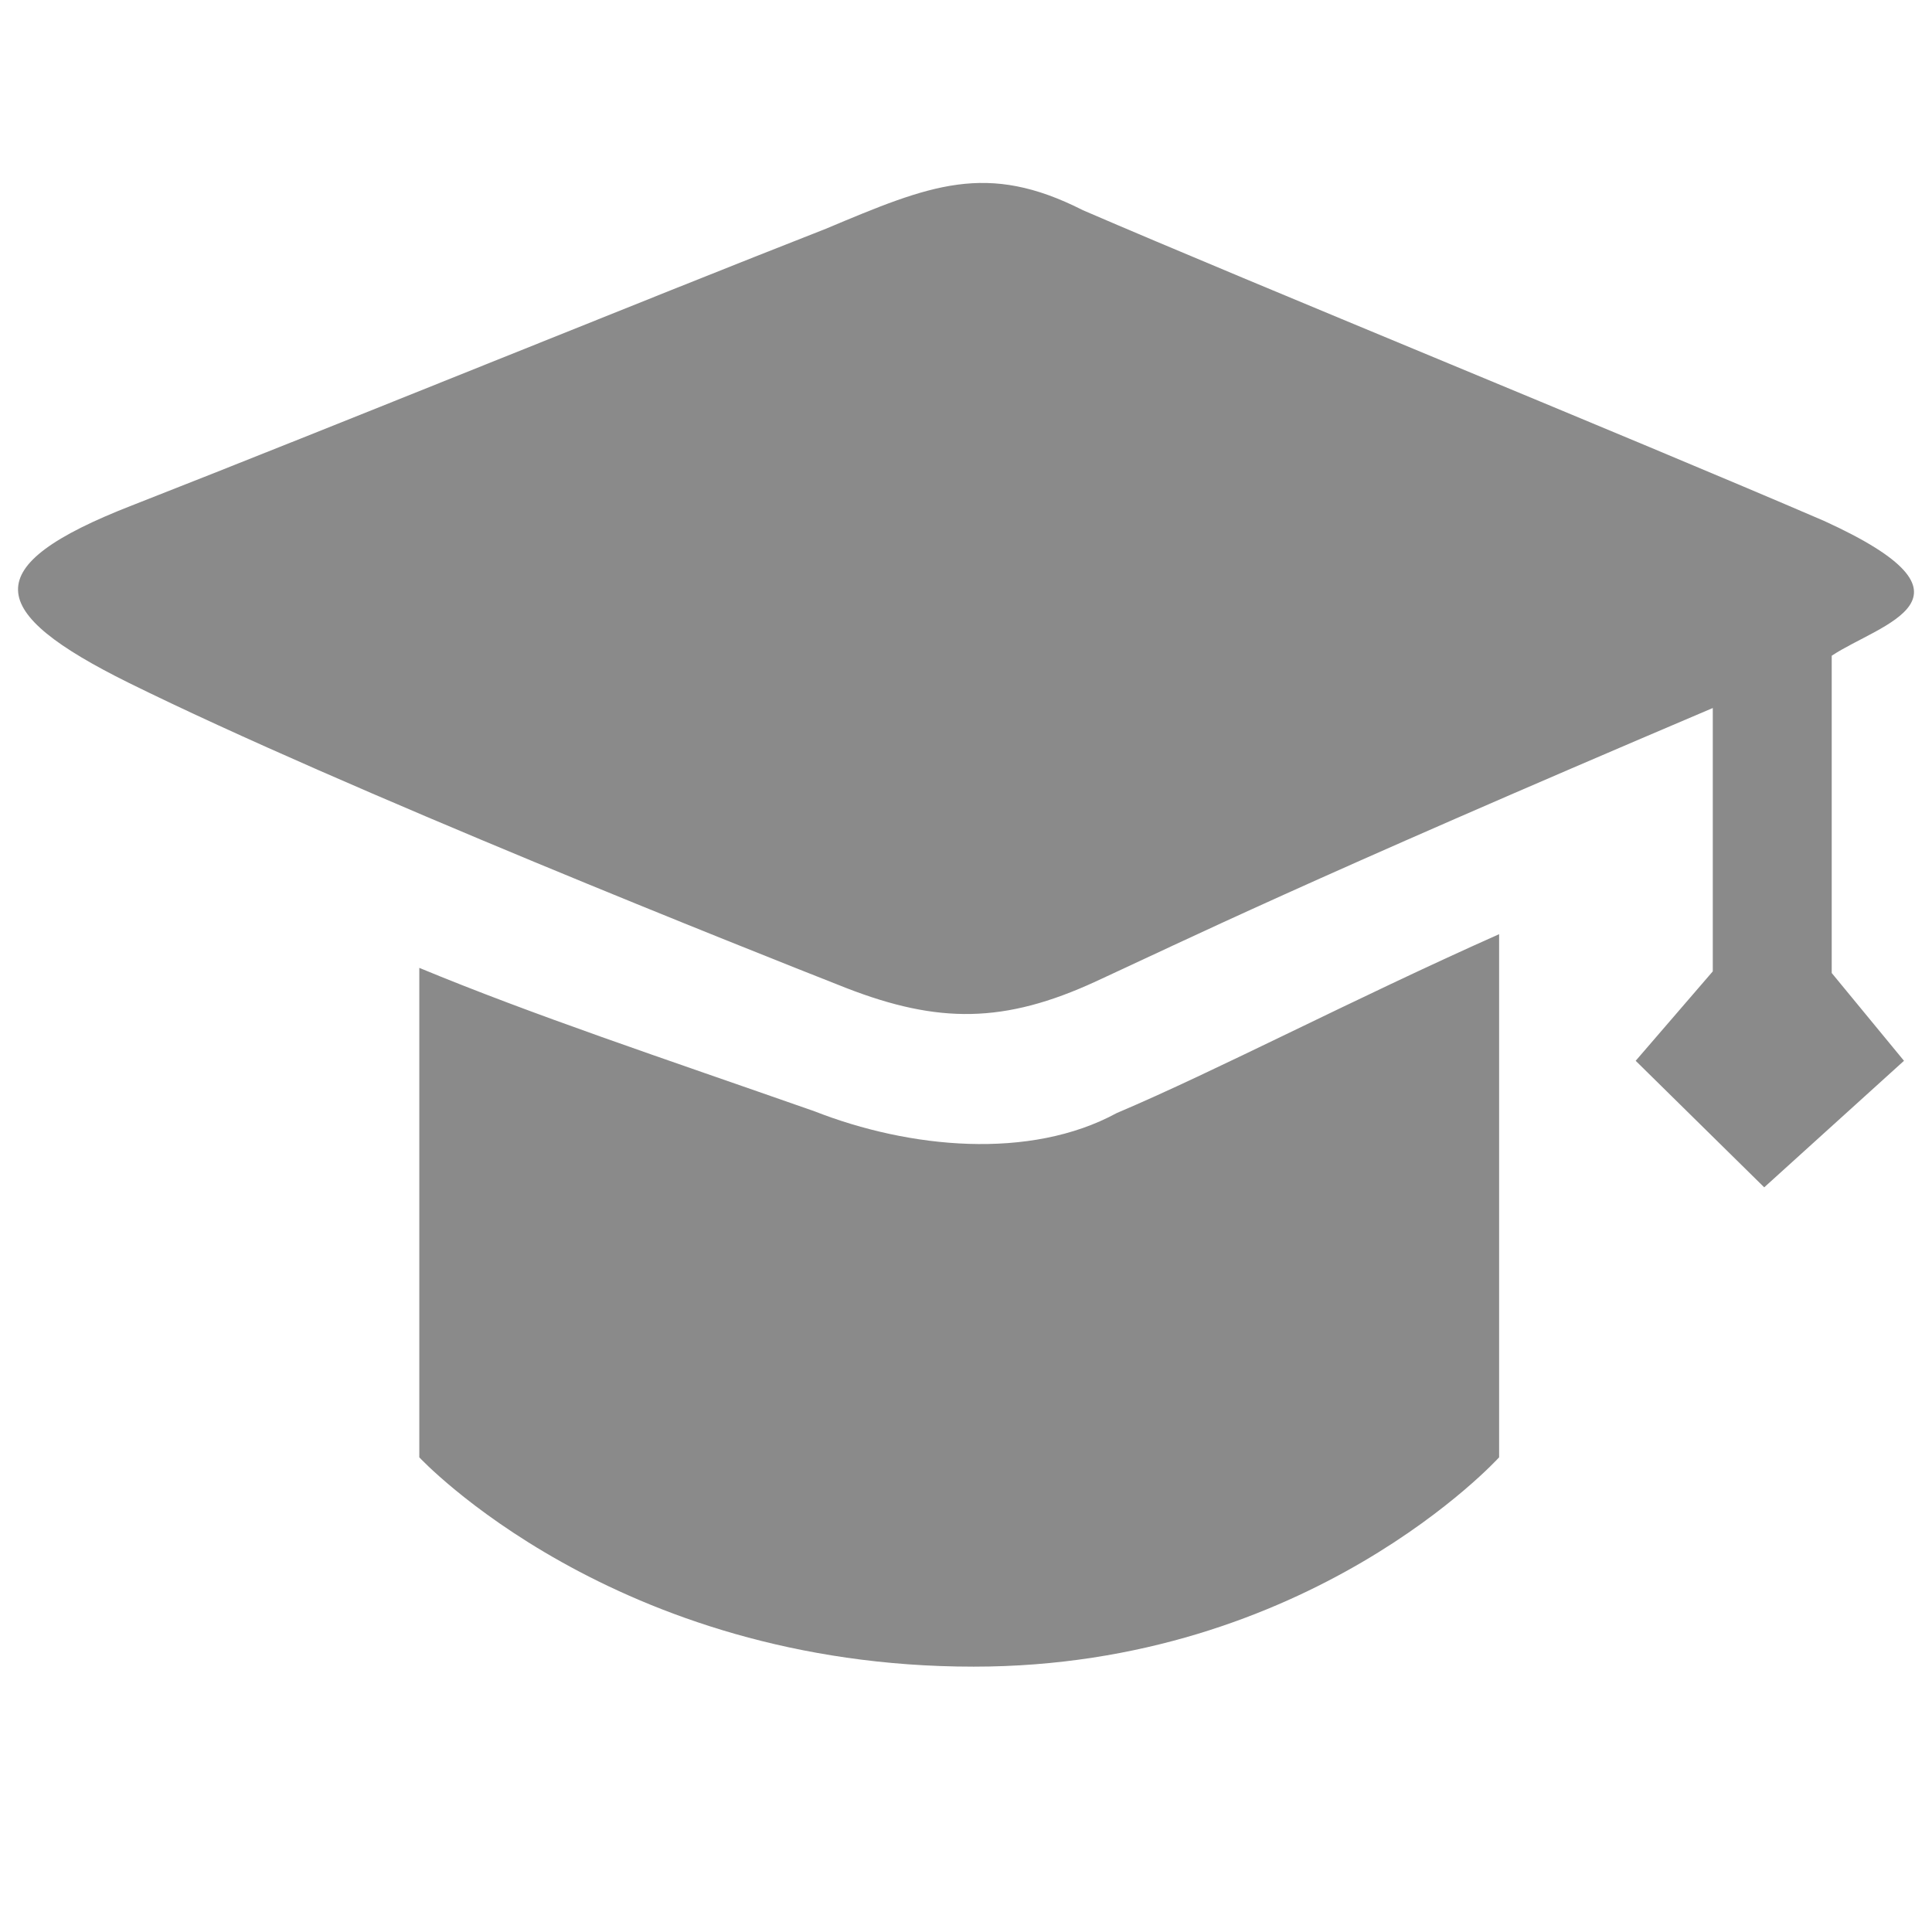
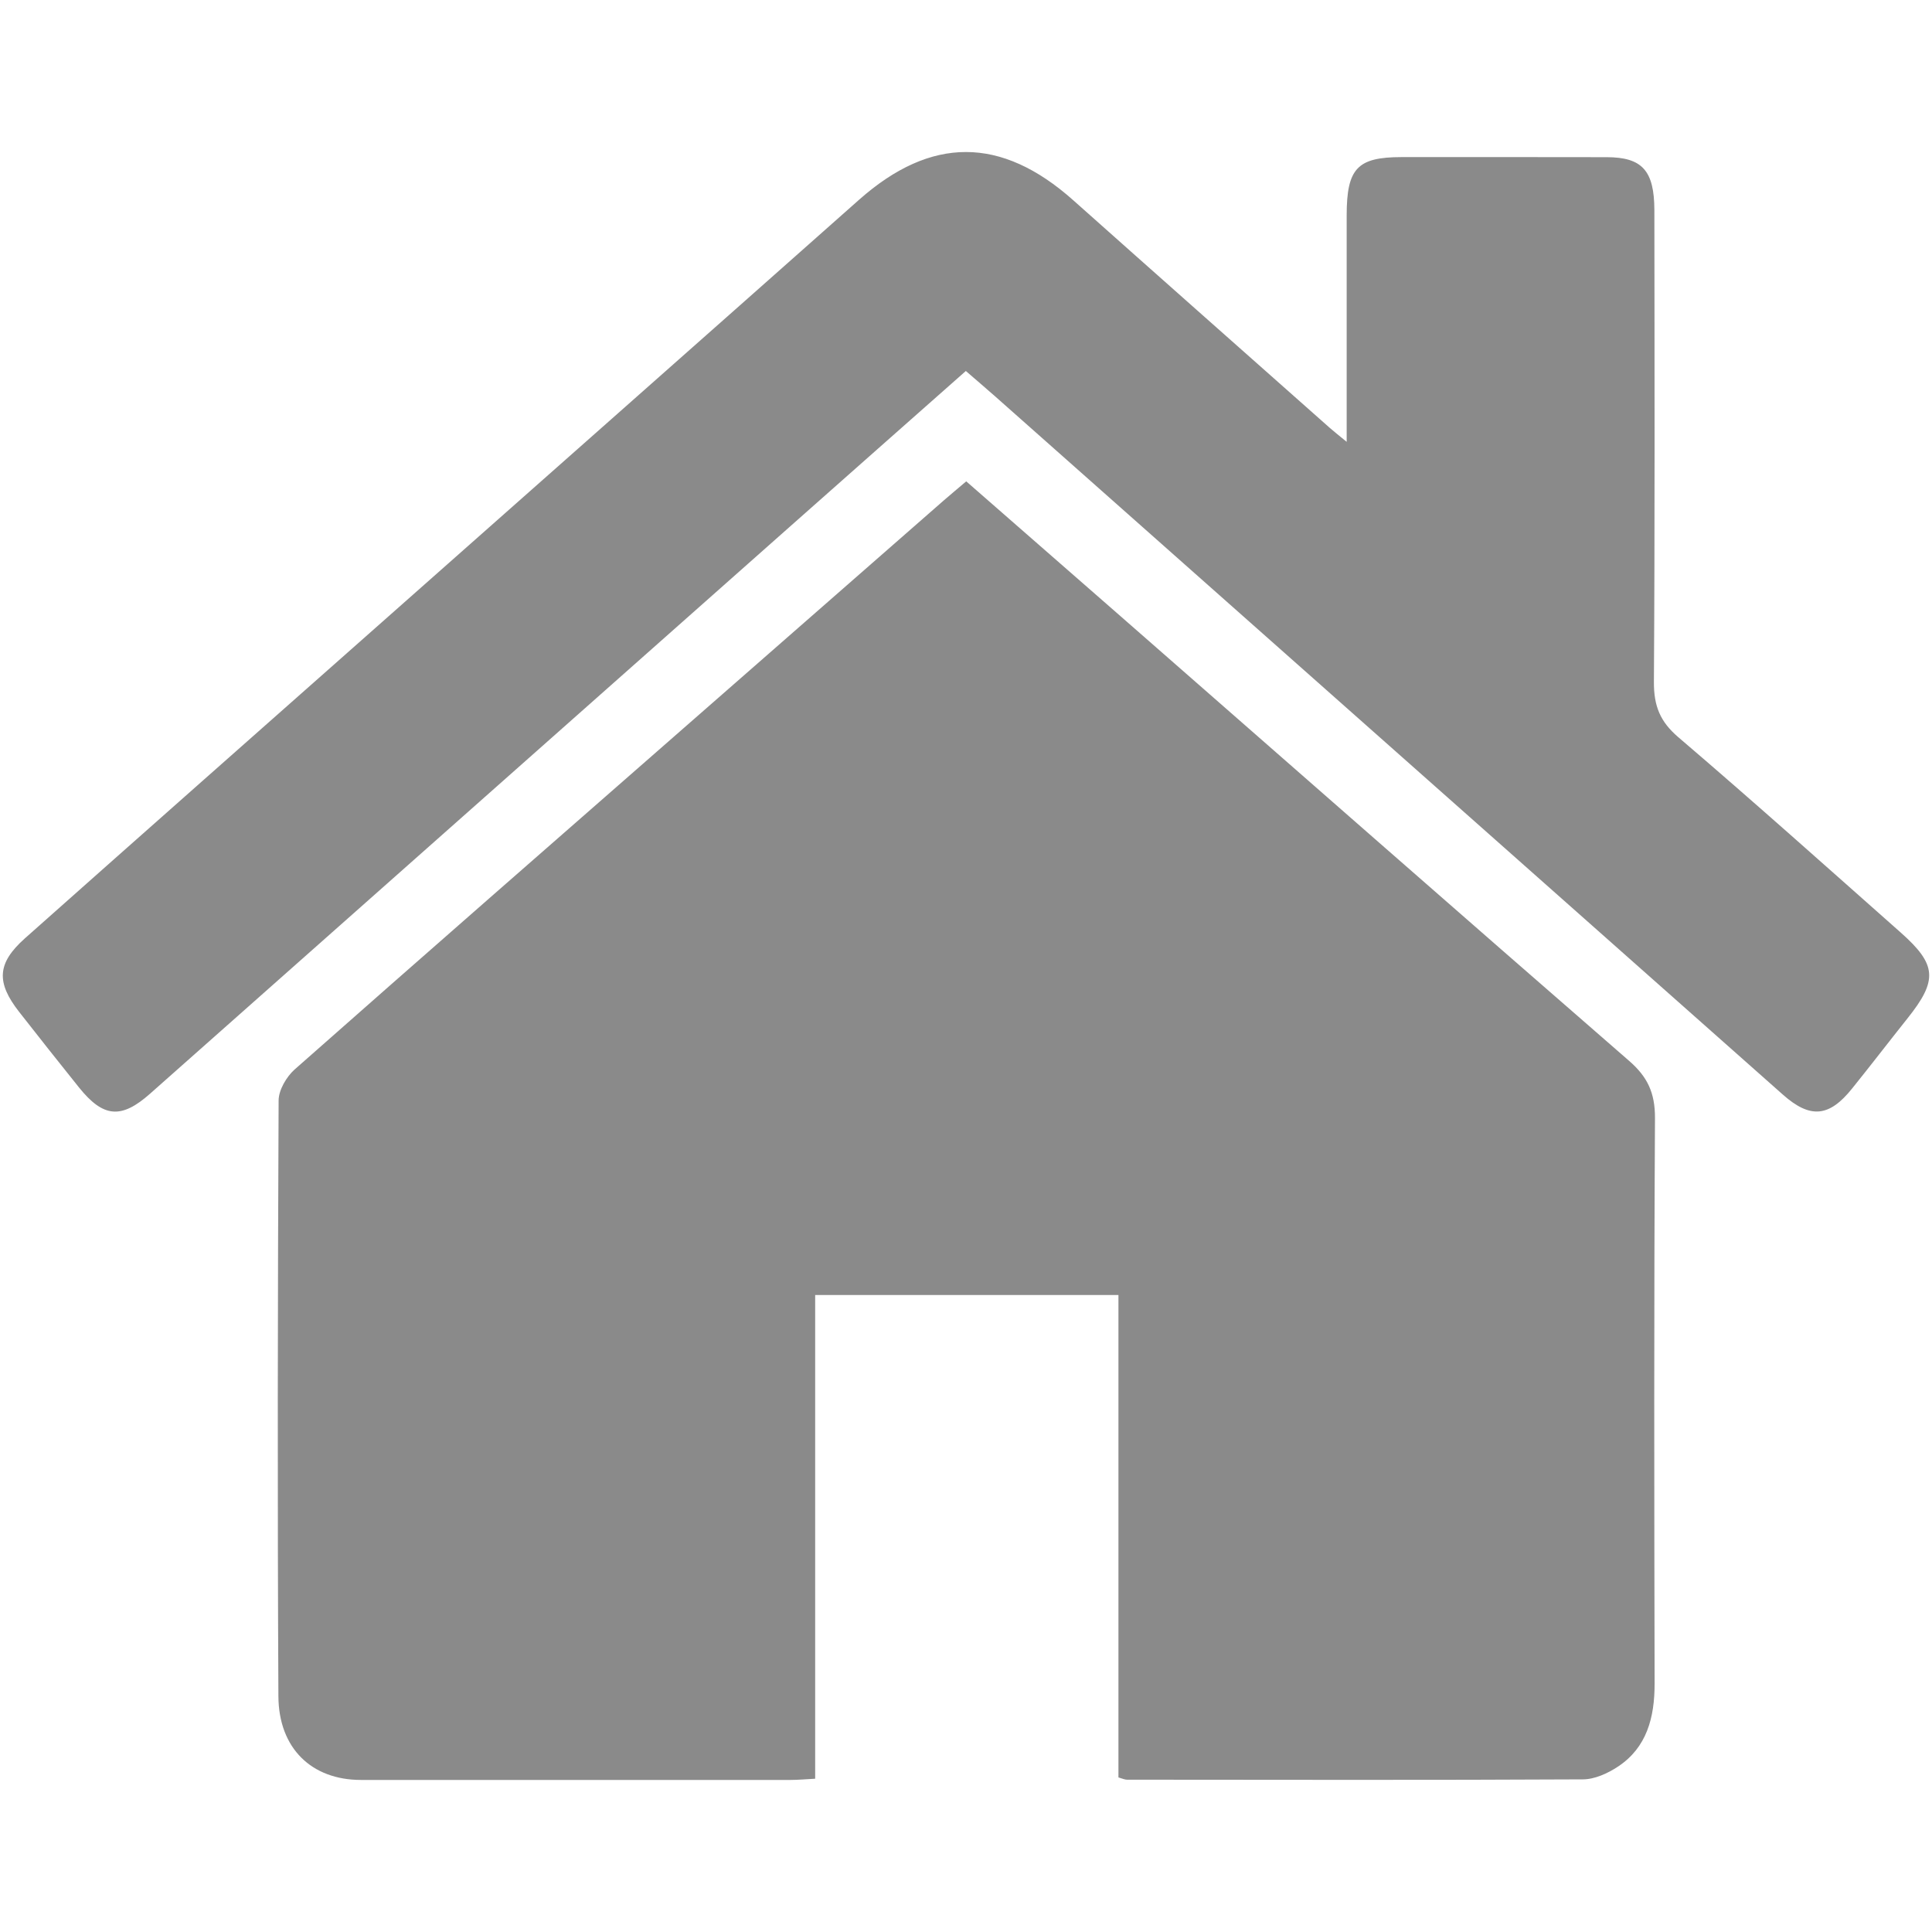
- <svg xmlns="http://www.w3.org/2000/svg" height="32" version="1.1" viewBox="0 0 1024 1024" width="32">
-   <path d="M970.848 347.552v168.16l38.304 46.528-74.08 67.072-68.128-67.072 40.864-47.392v-139.584c-218.88 93.056-278.496 122.56-327.008 144.928s-83.456 22.368-132 3.584c-47.712-18.784-266.592-105.568-380.672-161.92C-7.68 324.288-12.8 300.128 69.824 267.936c107.296-42.016 274.208-110.016 367.904-146.688 55.36-23.264 85.152-35.776 136.256-9.824 91.136 39.328 288.704 119.84 392.608 164.576 90.272 41.12 29.824 54.56 4.256 71.552z m-378.976 242.4c52.8-22.368 124.352-59.936 202.688-94.816v277.28s-100.48 110.944-278.496 110.944c-190.752 0-293.824-110.944-293.824-110.944v-259.424c60.48 25.056 127.744 47.392 209.504 76.032 50.272 19.712 114.144 25.952 160.128 0.928z" fill="#8a8a8a" />
+ <svg xmlns="http://www.w3.org/2000/svg" t="1660883126290" class="icon" viewBox="0 0 1024 1024" version="1.1" p-id="59330" width="32" height="32">
+   <path d="M592.795 942.076v-255.69H432.057v256.373c-5.023 0.259-9.03 0.647-13.039 0.647-75.894 0-151.828 0.041-227.727 0-26.08 0-43.618-16.728-43.733-44.43-0.527-105.2-0.367-210.487 0.116-315.687 0-5.548 4.214-12.642 8.466-16.429 68.687-60.686 137.734-120.984 206.665-181.33 45.884-40.168 91.73-80.34 137.612-120.467 3.565-3.098 7.213-6.106 11.704-9.94 27.377 23.917 54.633 47.7 81.849 71.527 89.783 78.58 179.449 157.332 269.476 235.612 9.68 8.384 13.81 16.899 13.728 30.446-0.566 99.872-0.406 199.778-0.2 299.603 0.037 18.152-4.215 33.937-19.322 43.959-5.467 3.649-12.392 6.794-18.668 6.836-80.551 0.43-161.103 0.21-241.61 0.17-1.174 0.002-2.395-0.558-4.579-1.2z m120.97-707.89c0-42.193-0.04-81.159 0-120.085 0.037-24.858 5.626-30.794 28.995-30.836 36.287 0 72.574-0.04 108.861 0.042 18.711 0.047 25.187 7.053 25.23 28.086 0.085 83.307 0.283 166.664-0.244 249.971-0.082 12.86 3.322 21.115 12.834 29.287 39.775 33.98 78.772 68.901 117.975 103.61 19.233 17.034 19.721 25.33 3.521 45.591-9.797 12.3-19.393 24.817-29.278 37.076-12.148 15.178-22.194 16.126-36.73 3.221-139.193-123.352-278.386-246.788-417.622-370.18-4.82-4.258-9.759-8.433-15.392-13.338-31.303 27.703-62.366 55.1-93.348 82.58-112.988 100.13-225.979 200.296-338.97 300.42-15.308 13.59-24.821 12.777-37.7-3.225a4194.073 4194.073 0 0 1-31.75-40.08c-12.232-15.657-11.744-25.766 3.036-38.967 63.054-56.043 126.275-111.871 189.451-167.783 84.194-74.536 168.471-148.983 252.627-223.647 38.187-33.85 75.366-33.85 113.639 0.257 45.235 40.298 90.597 80.43 135.91 120.598 2.151 1.897 4.418 3.657 8.954 7.402z m0 0" fill="#8a8a8a" p-id="59331" />
</svg>
